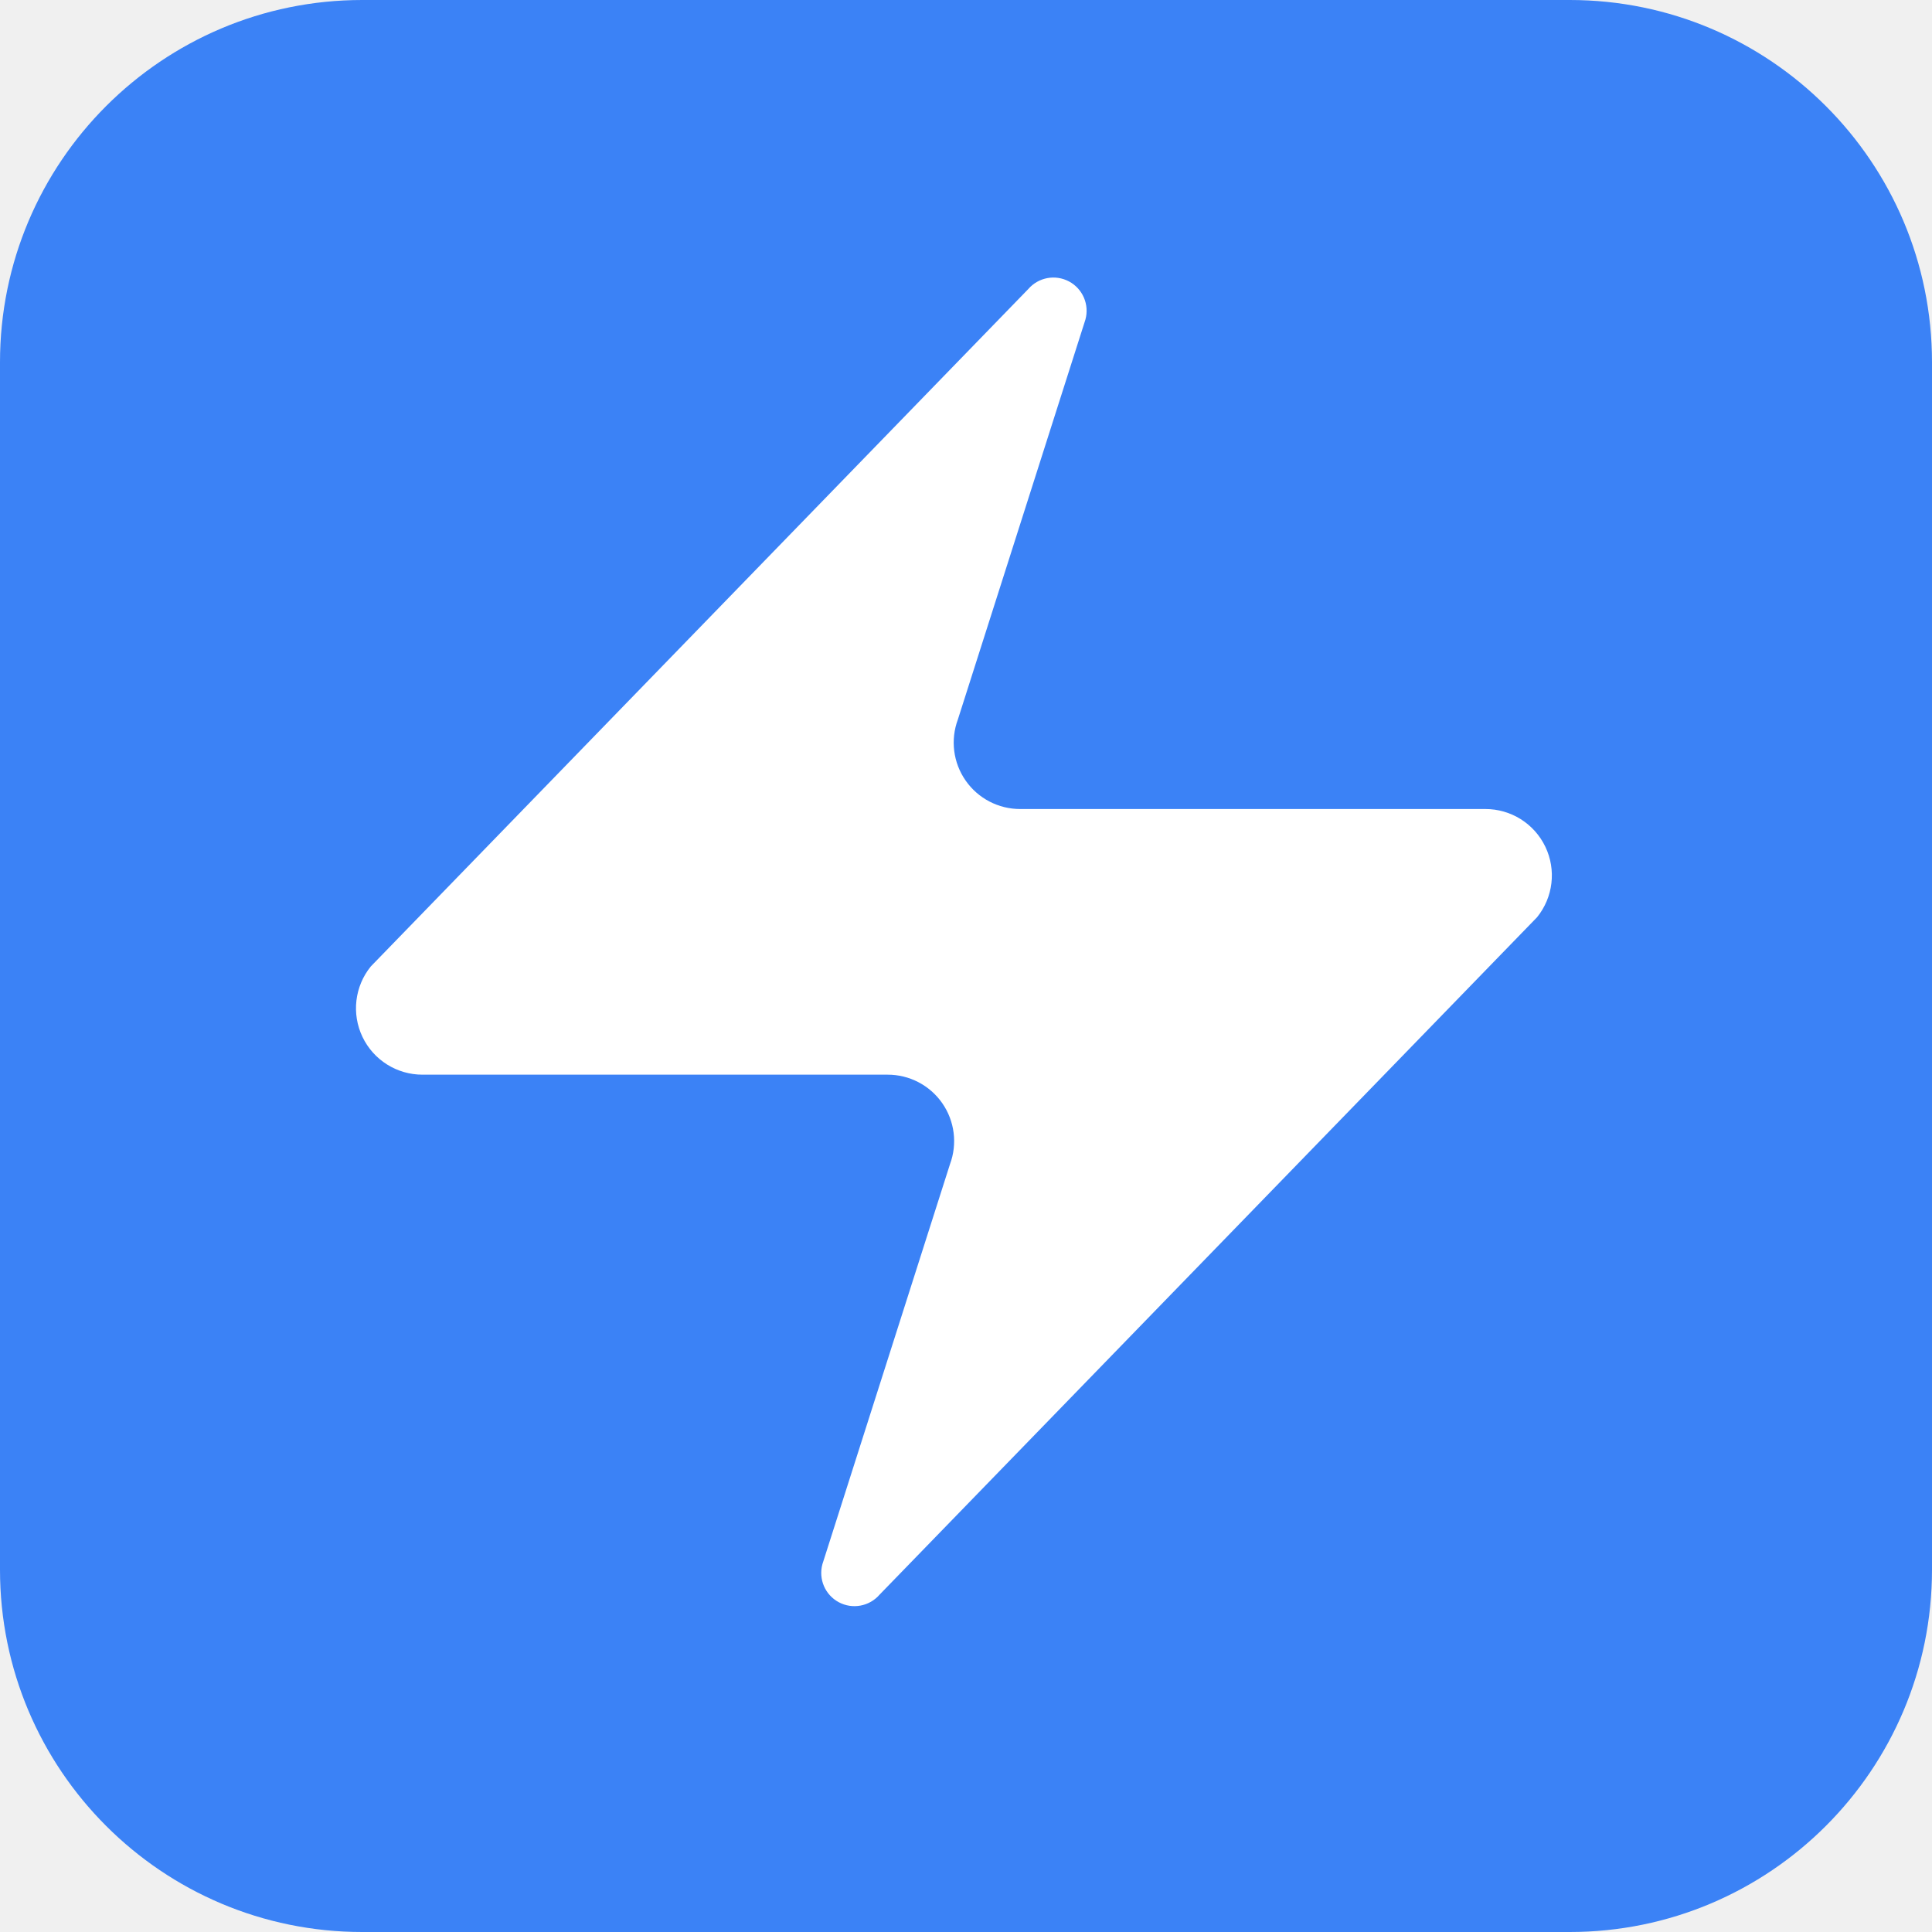
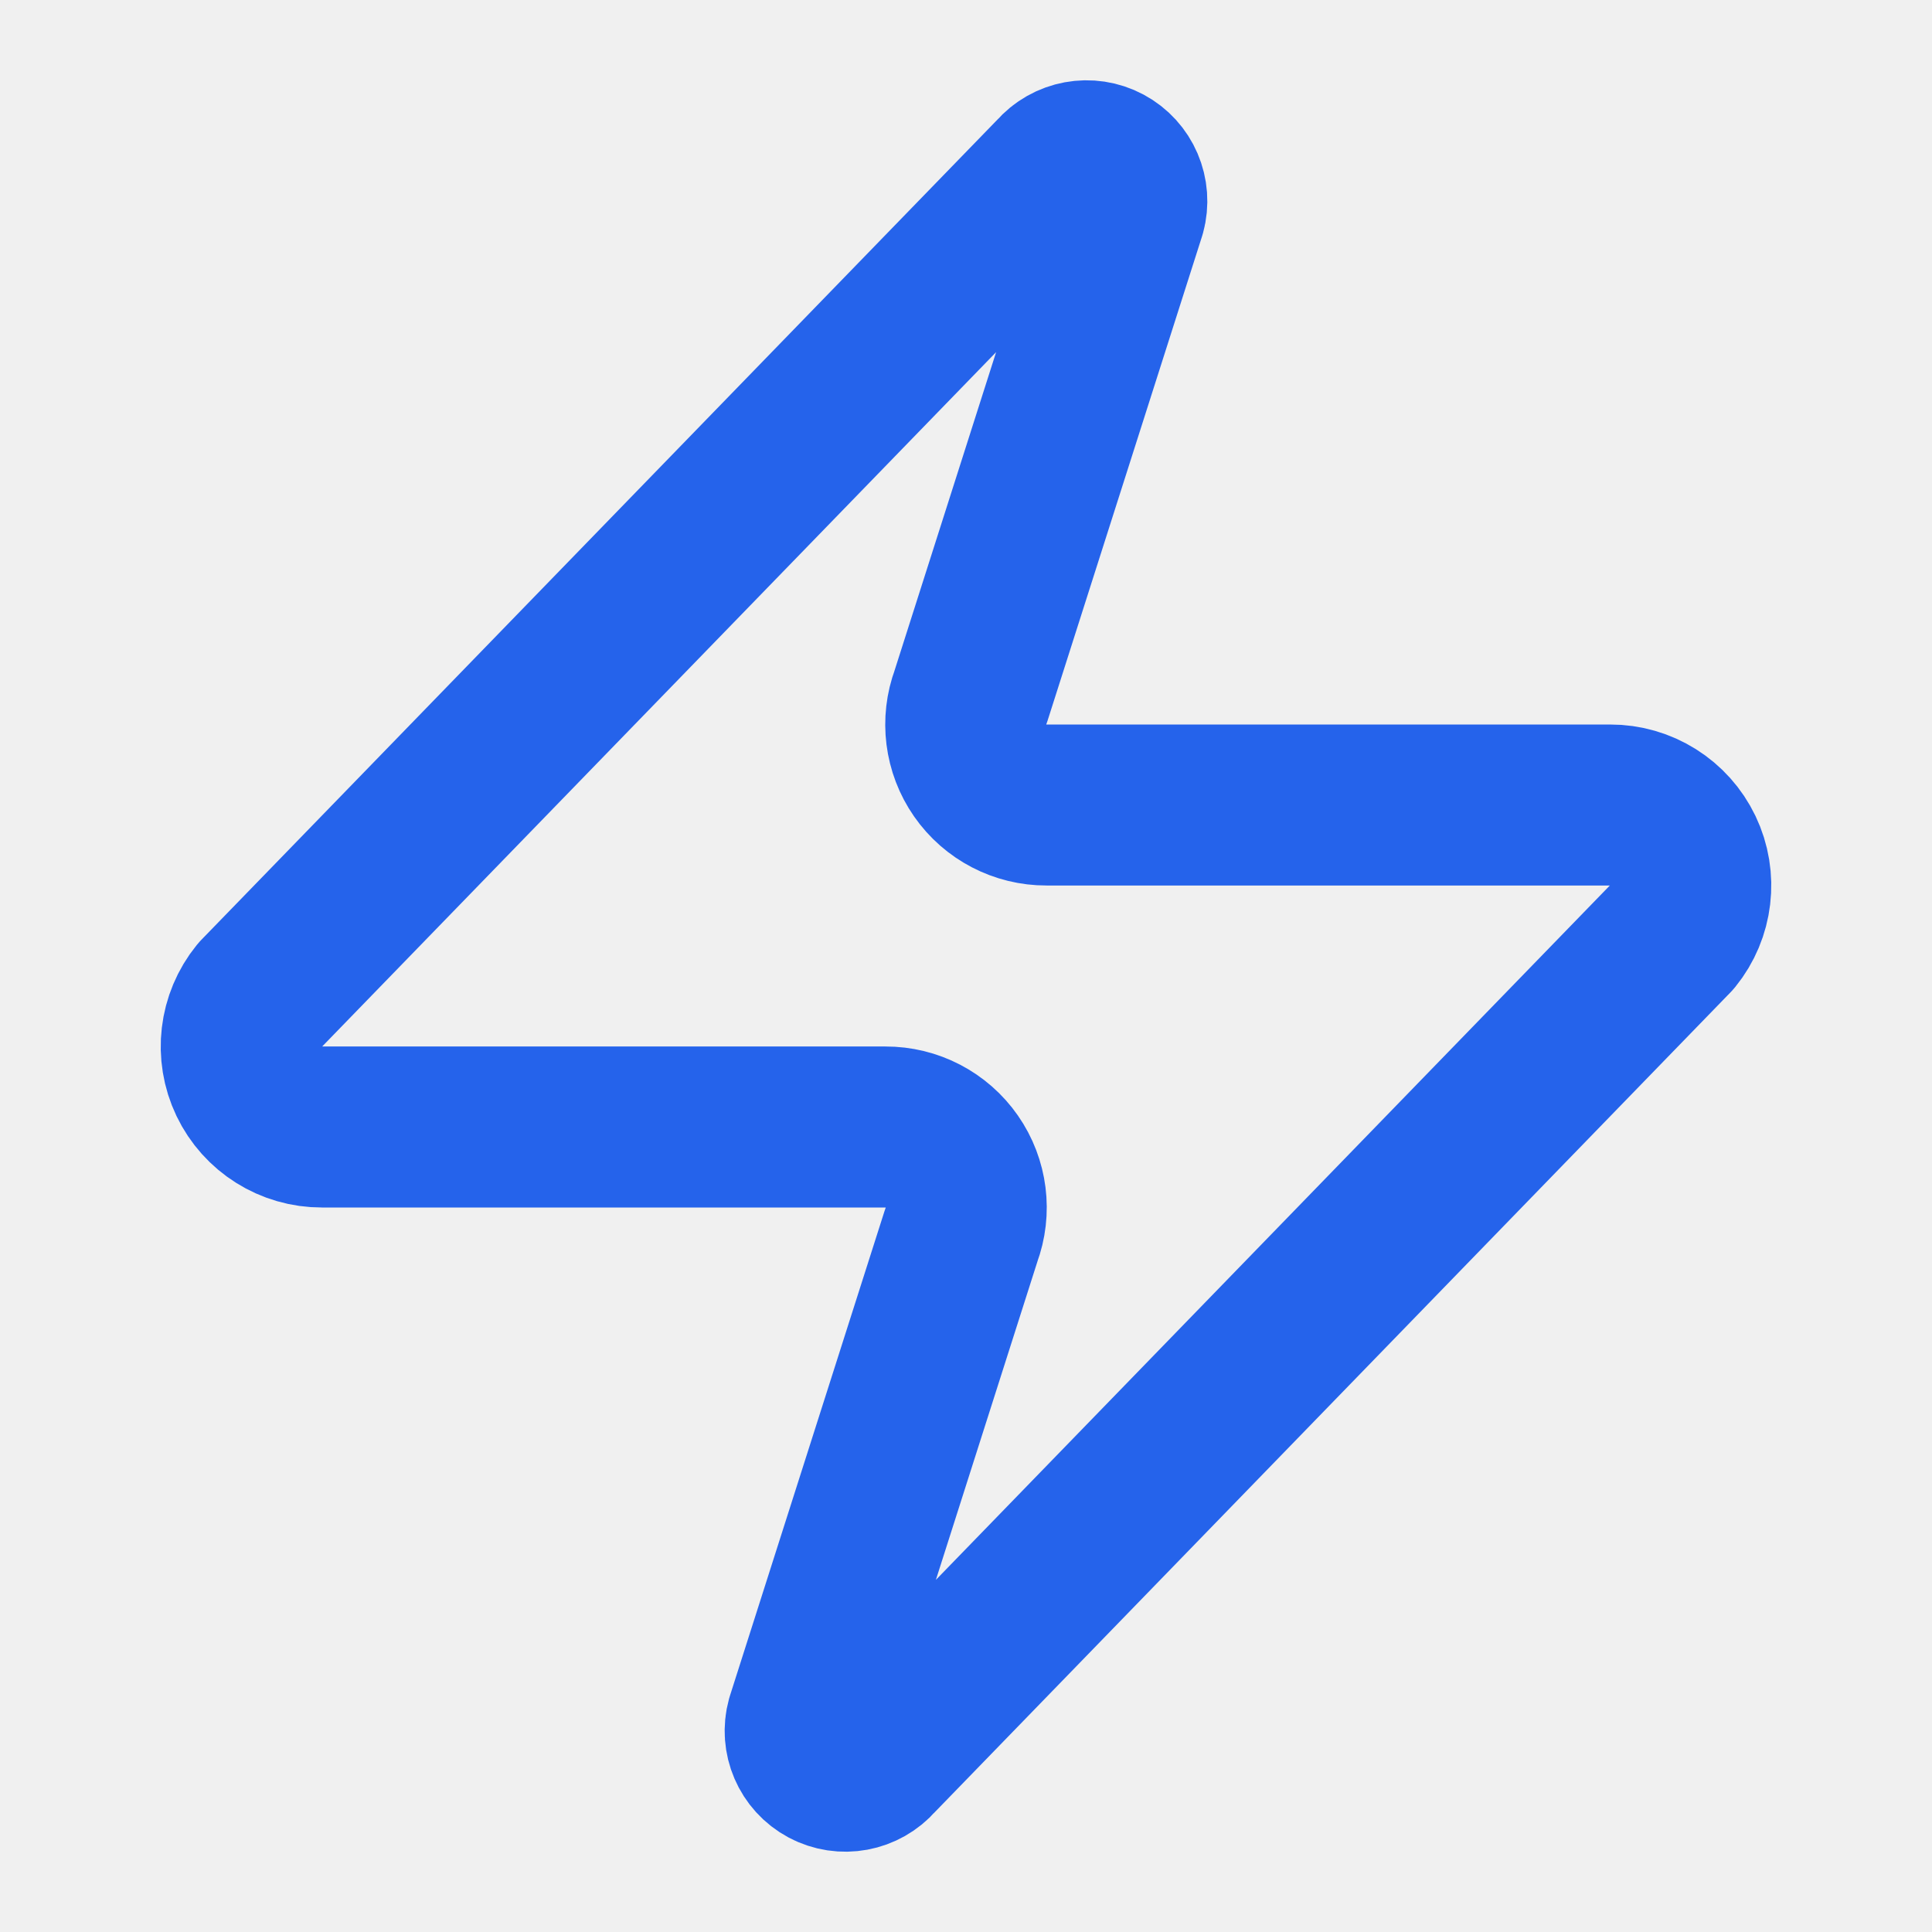
- <svg xmlns="http://www.w3.org/2000/svg" width="32" height="32" viewBox="0 0 32 32" fill="none">
-   <rect width="32" height="32" rx="6" fill="#3b82f6" />
-   <path d="M10 18a1 1 0 0 1-.78-1.63l9.9-10.2a.5.5 0 0 1 .86.46l-1.92 6.02A1 1 0 0 0 19 14h7a1 1 0 0 1 .78 1.63l-9.9 10.2a.5.5 0 0 1-.86-.46l1.92-6.02A1 1 0 0 0 17 18z" fill="white" transform="translate(-4, -2) scale(1.1)" />
+ <svg xmlns="http://www.w3.org/2000/svg" width="24" height="24" viewBox="0 0 24 24" fill="none" stroke="#2563eb" stroke-width="2" stroke-linecap="round" stroke-linejoin="round">
+   <path d="M4 14a1 1 0 0 1-.78-1.63l9.9-10.2a.5.5 0 0 1 .86.46l-1.92 6.02A1 1 0 0 0 13 10h7a1 1 0 0 1 .78 1.63l-9.9 10.2a.5.5 0 0 1-.86-.46l1.92-6.02A1 1 0 0 0 11 14z" />
</svg>
